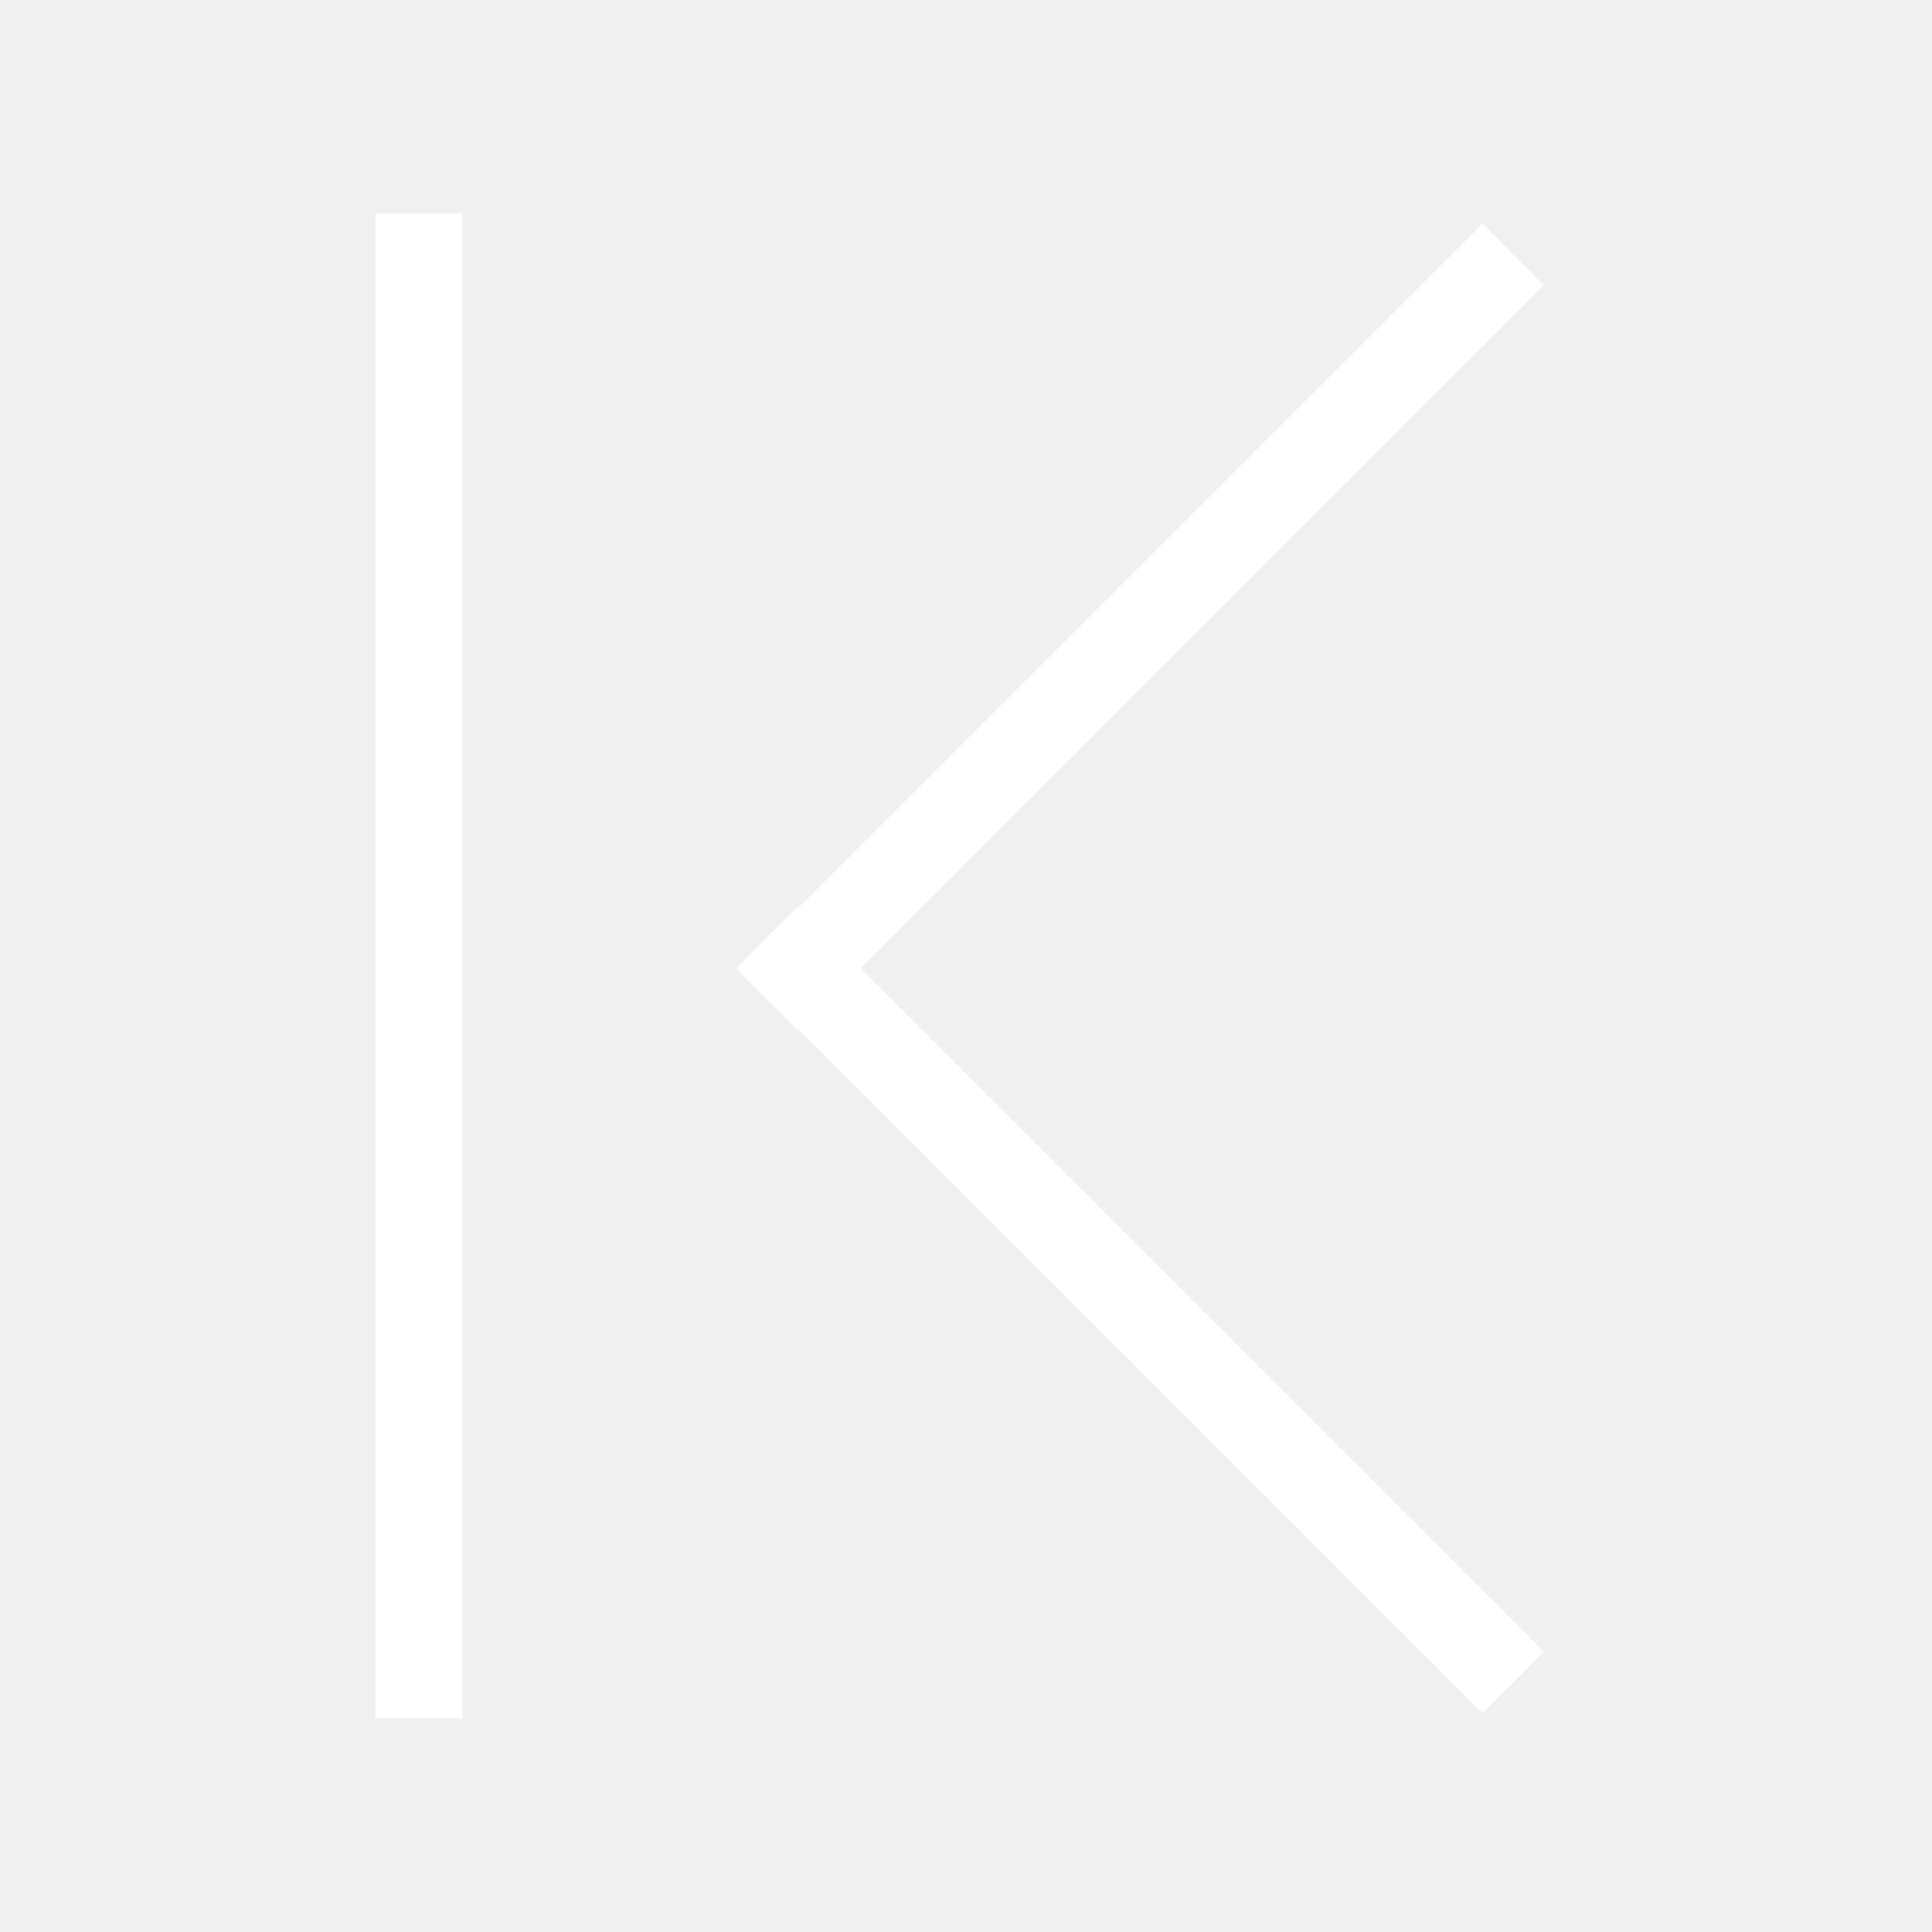
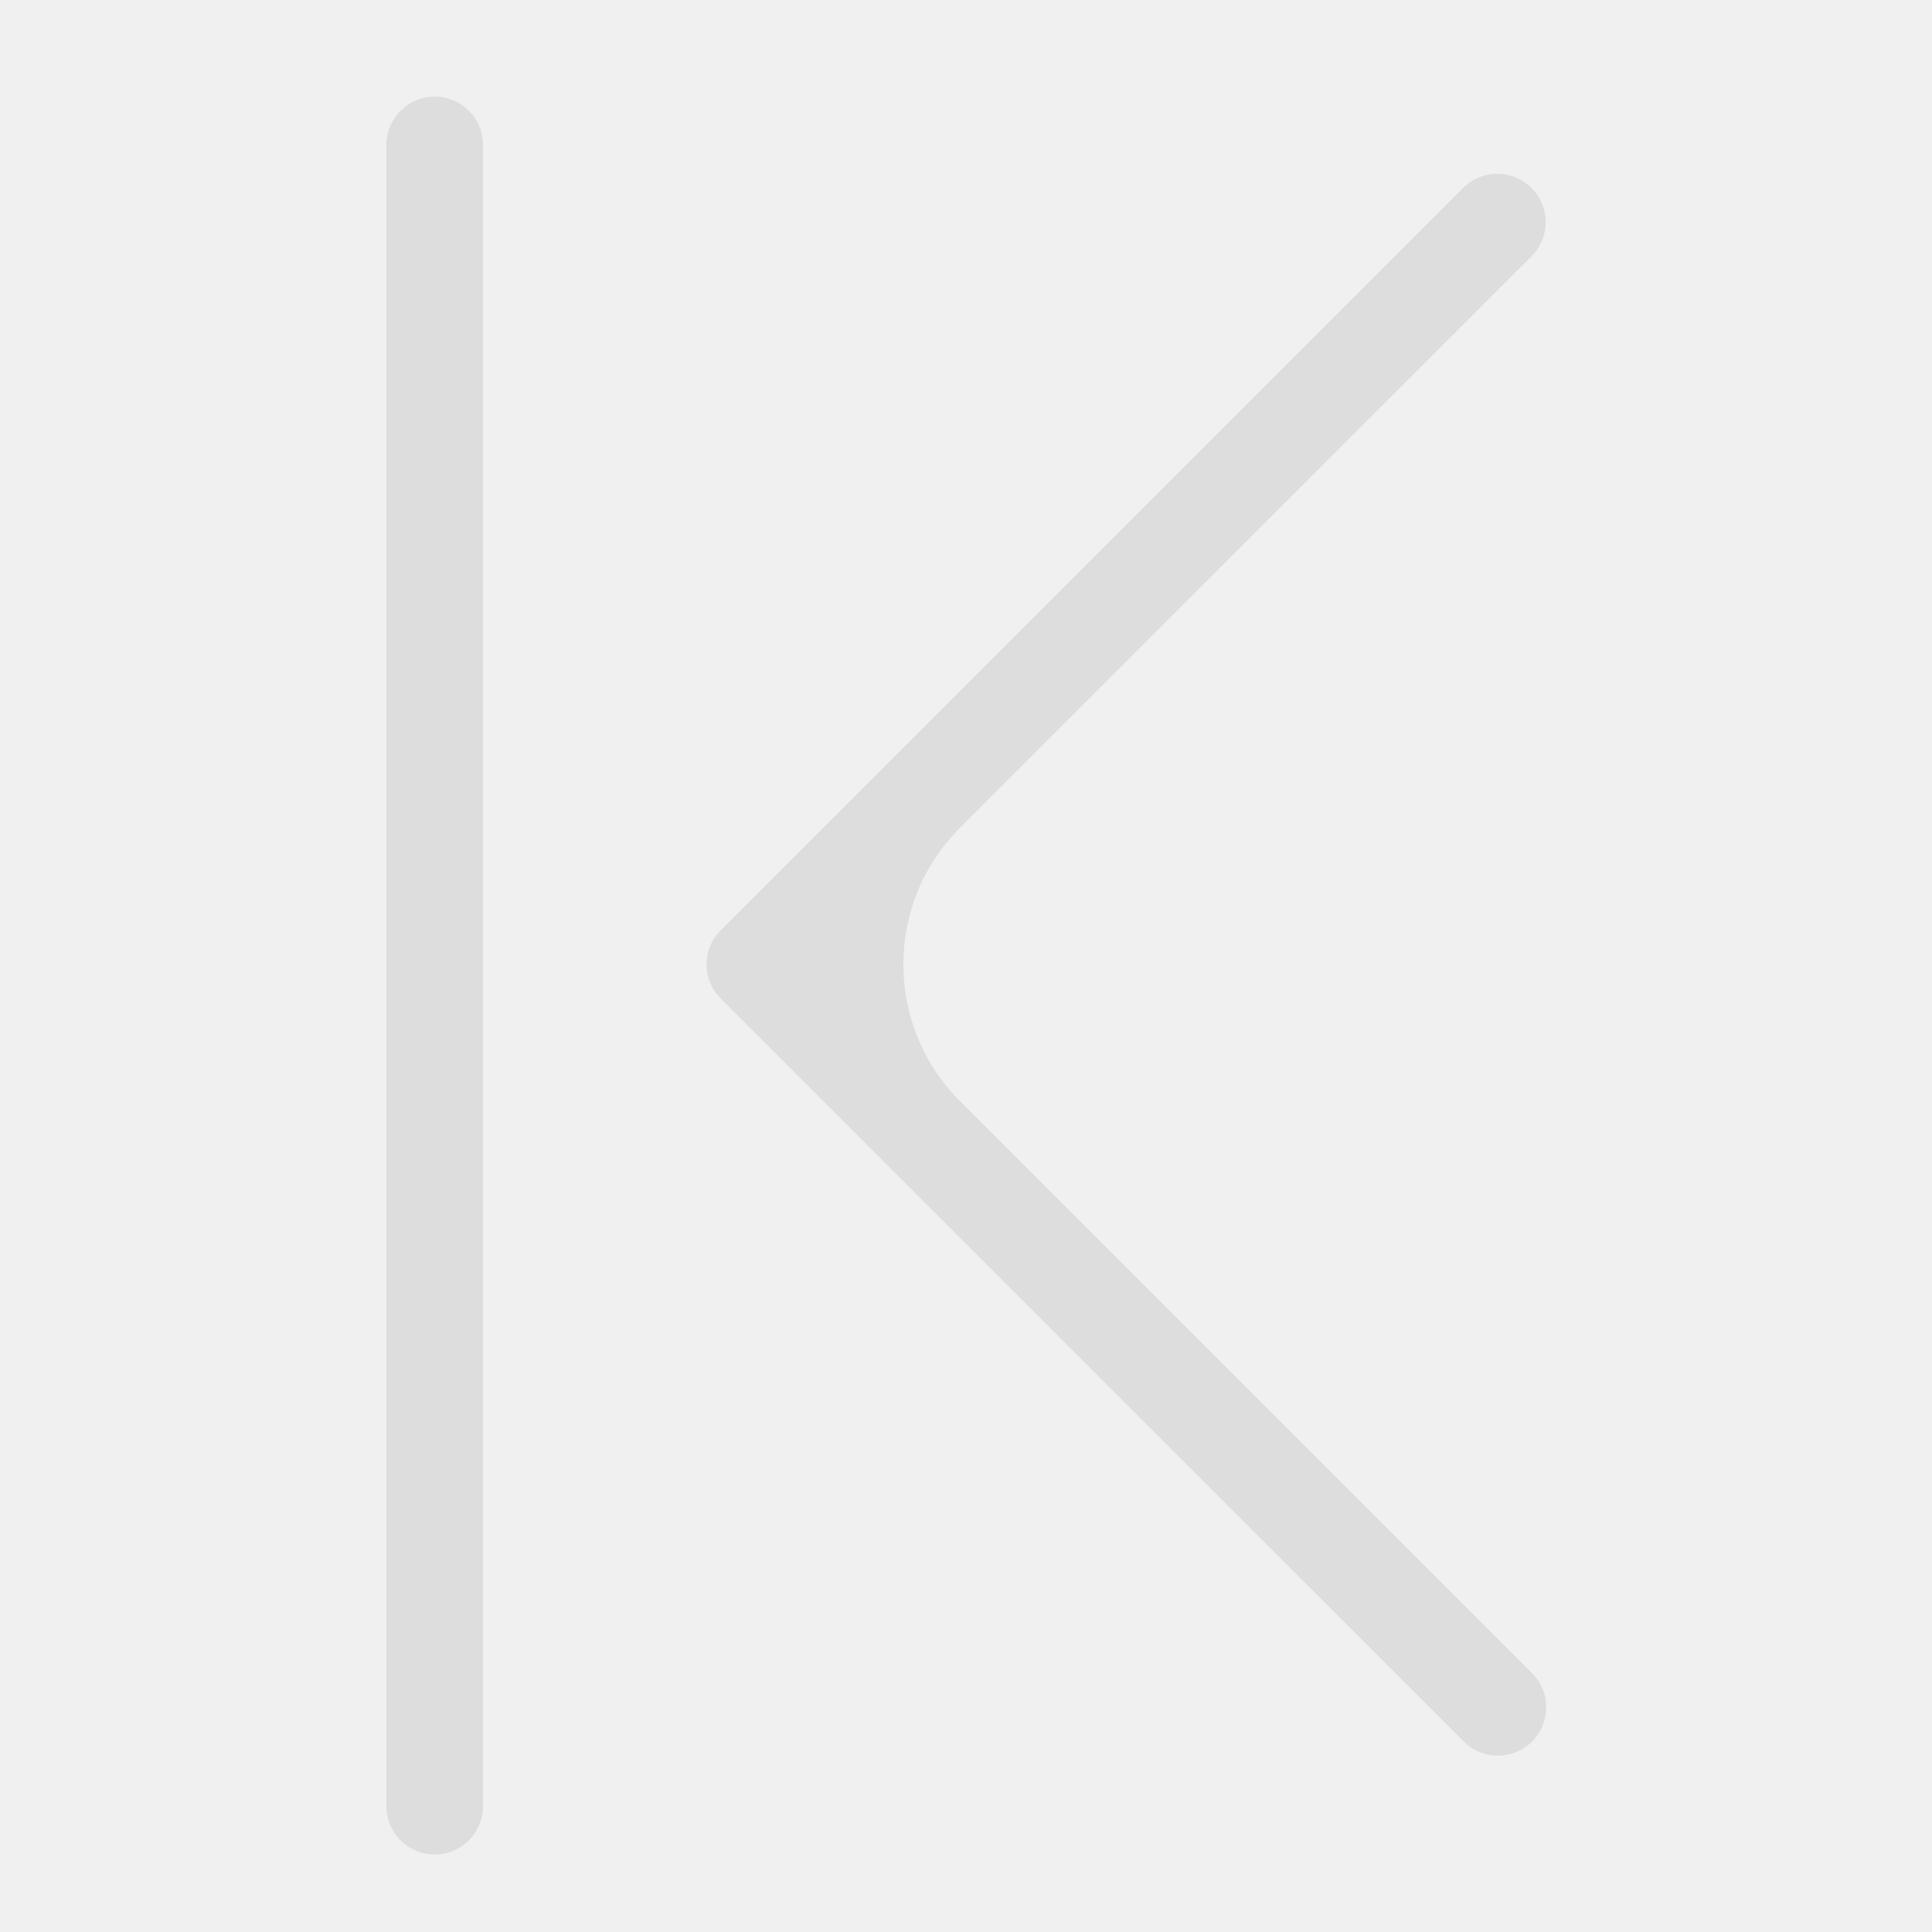
- <svg xmlns="http://www.w3.org/2000/svg" width="20" height="20">
-   <g>
-     <g transform="rotate(-180 10,10) " id="svg_11">
-       <g id="svg_9" />
-       <g id="svg_8">
-         <line fill="none" x1="4.336" y1="2.583" x2="12.055" y2="10.302" id="svg_5" stroke-linejoin="undefined" stroke-linecap="undefined" stroke="#fff" stroke-width="0.9" />
-         <line fill="none" x1="4.336" y1="9.648" x2="12.055" y2="17.367" id="svg_6" stroke-linejoin="undefined" stroke-linecap="undefined" stroke="#fff" transform="rotate(-90 8.195457,13.50754) " stroke-width="0.9" />
-       </g>
-       <line stroke="#fff" stroke-linecap="undefined" stroke-linejoin="undefined" id="svg_2" y2="17.789" x2="15.664" y1="2.211" x1="15.664" fill-opacity="null" stroke-opacity="null" stroke-width="0.9" fill="none" />
-     </g>
-   </g>
+ <svg xmlns="http://www.w3.org/2000/svg" width="20" height="20" fill="none">
+   <path fill="#ddd" fill-rule="evenodd" d="M4 1.5a.5.5 0 0 1 1 0v17.198a.5.5 0 1 1-1 0V1.5Zm11.854.446a.5.5 0 0 0-.708 0L7.462 9.63a.498.498 0 0 0 0 .708l7.697 7.696a.5.5 0 0 0 .707-.707l-5.929-5.929a2 2 0 0 1 0-2.828l5.917-5.916a.5.5 0 0 0 0-.708Z" clip-rule="evenodd" />
</svg>
